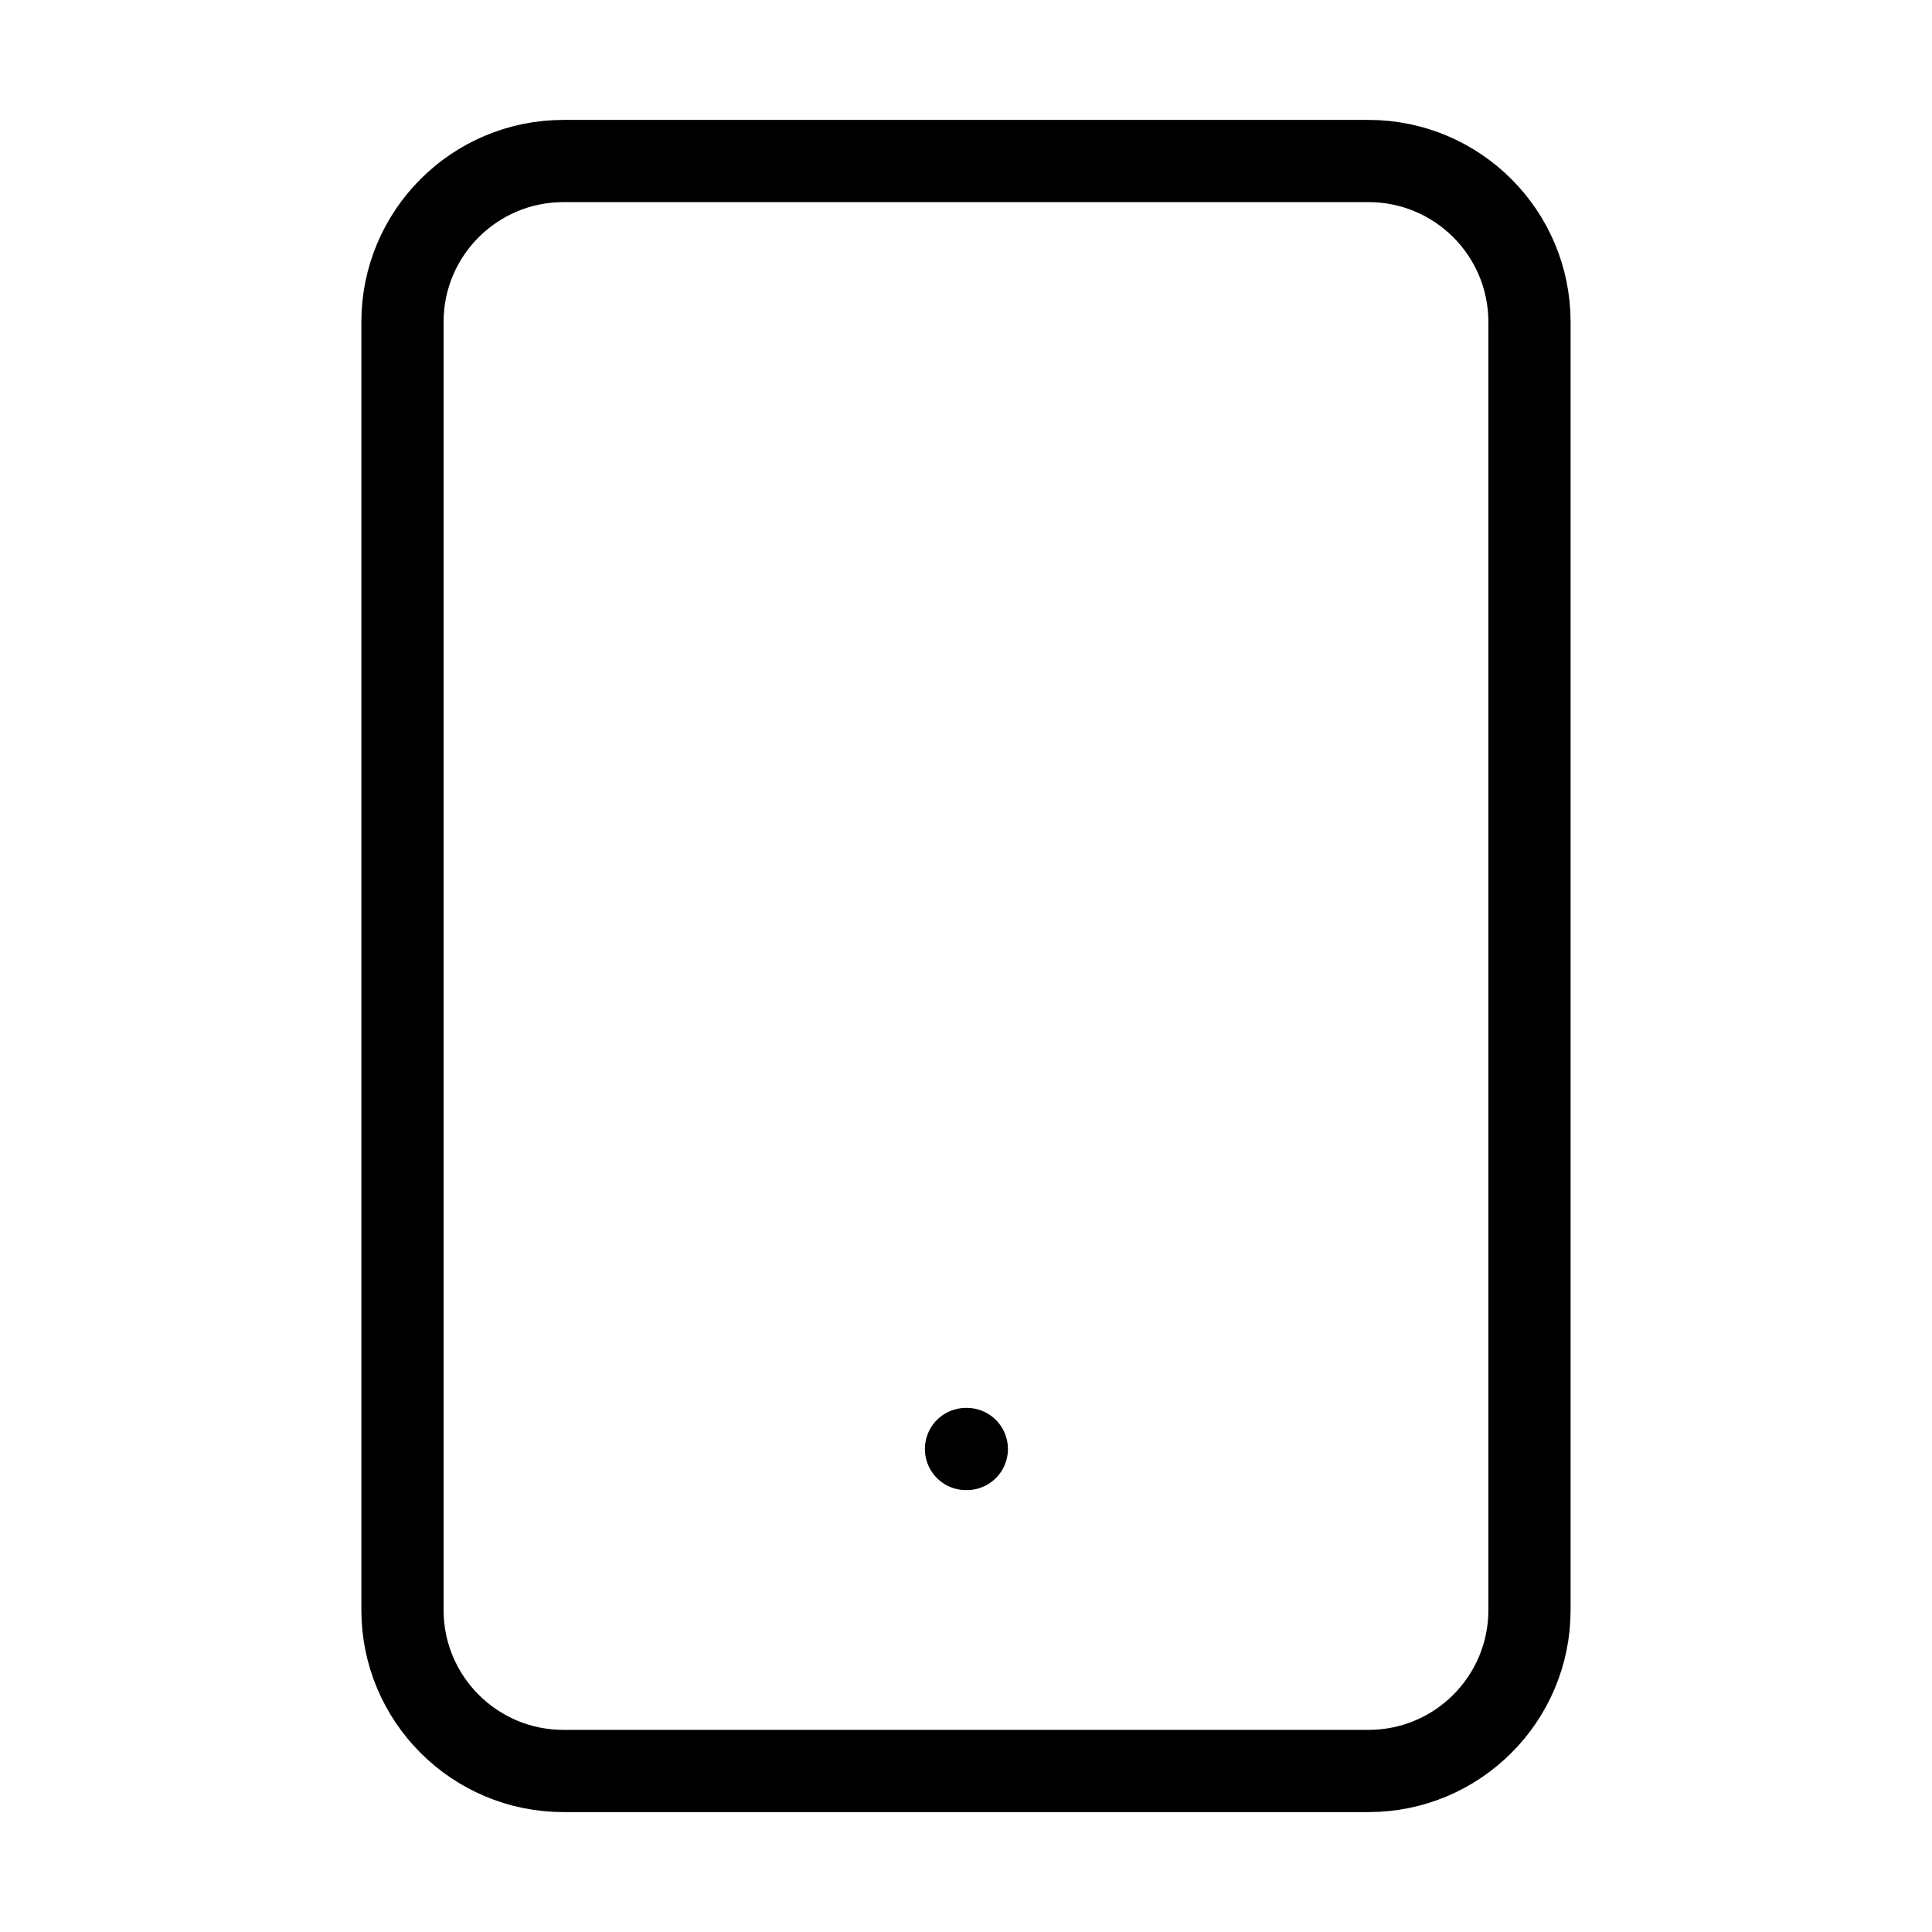
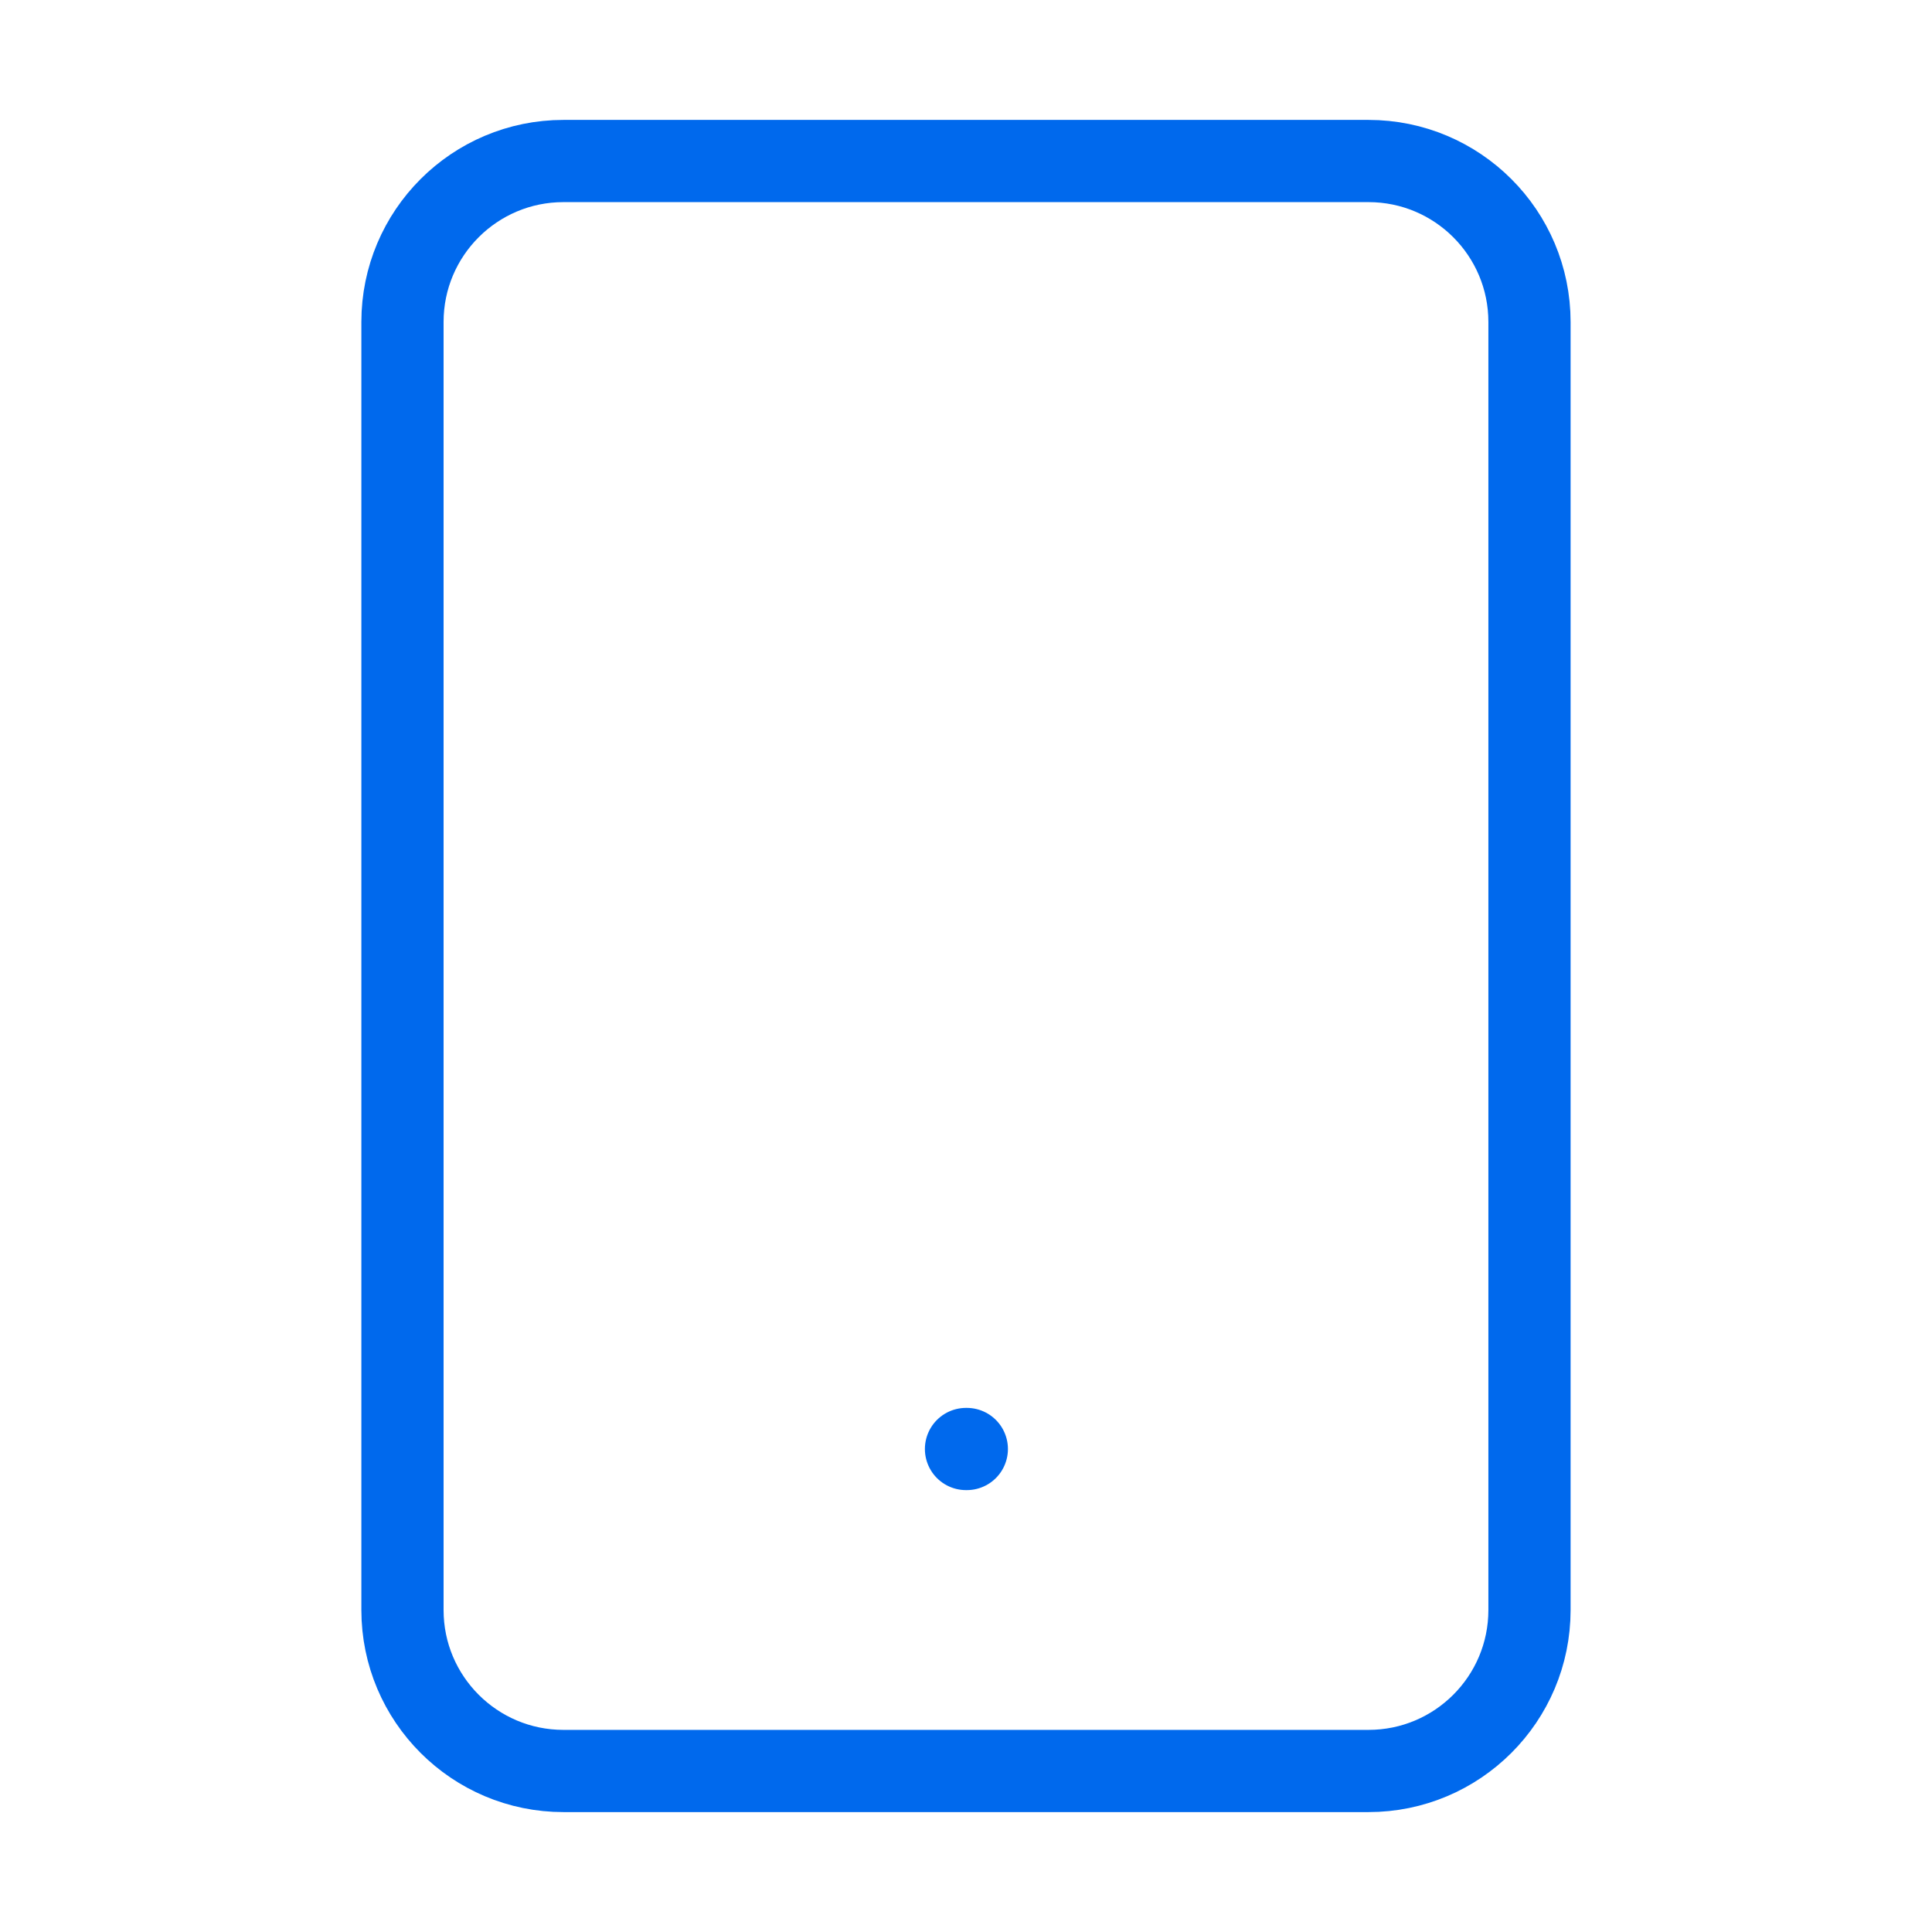
<svg xmlns="http://www.w3.org/2000/svg" width="47" height="47" viewBox="0 0 47 47" fill="none">
-   <path d="M33.291 3.917H13.708C11.545 3.917 9.791 5.67 9.791 7.833V39.167C9.791 41.33 11.545 43.083 13.708 43.083H33.291C35.454 43.083 37.208 41.33 37.208 39.167V7.833C37.208 5.67 35.454 3.917 33.291 3.917Z" stroke="black" stroke-width="2" stroke-linecap="round" stroke-linejoin="round" />
-   <path d="M23.5 35.25H23.52" stroke="black" stroke-width="2" stroke-linecap="round" stroke-linejoin="round" />
+   <path d="M33.291 3.917H13.708C11.545 3.917 9.791 5.67 9.791 7.833V39.167C9.791 41.33 11.545 43.083 13.708 43.083H33.291C35.454 43.083 37.208 41.33 37.208 39.167V7.833C37.208 5.67 35.454 3.917 33.291 3.917Z" stroke="#0069ed" stroke-width="2" stroke-linecap="round" stroke-linejoin="round" />
+   <path d="M23.5 35.25H23.52" stroke="#0069ed" stroke-width="2" stroke-linecap="round" stroke-linejoin="round" />
</svg>
